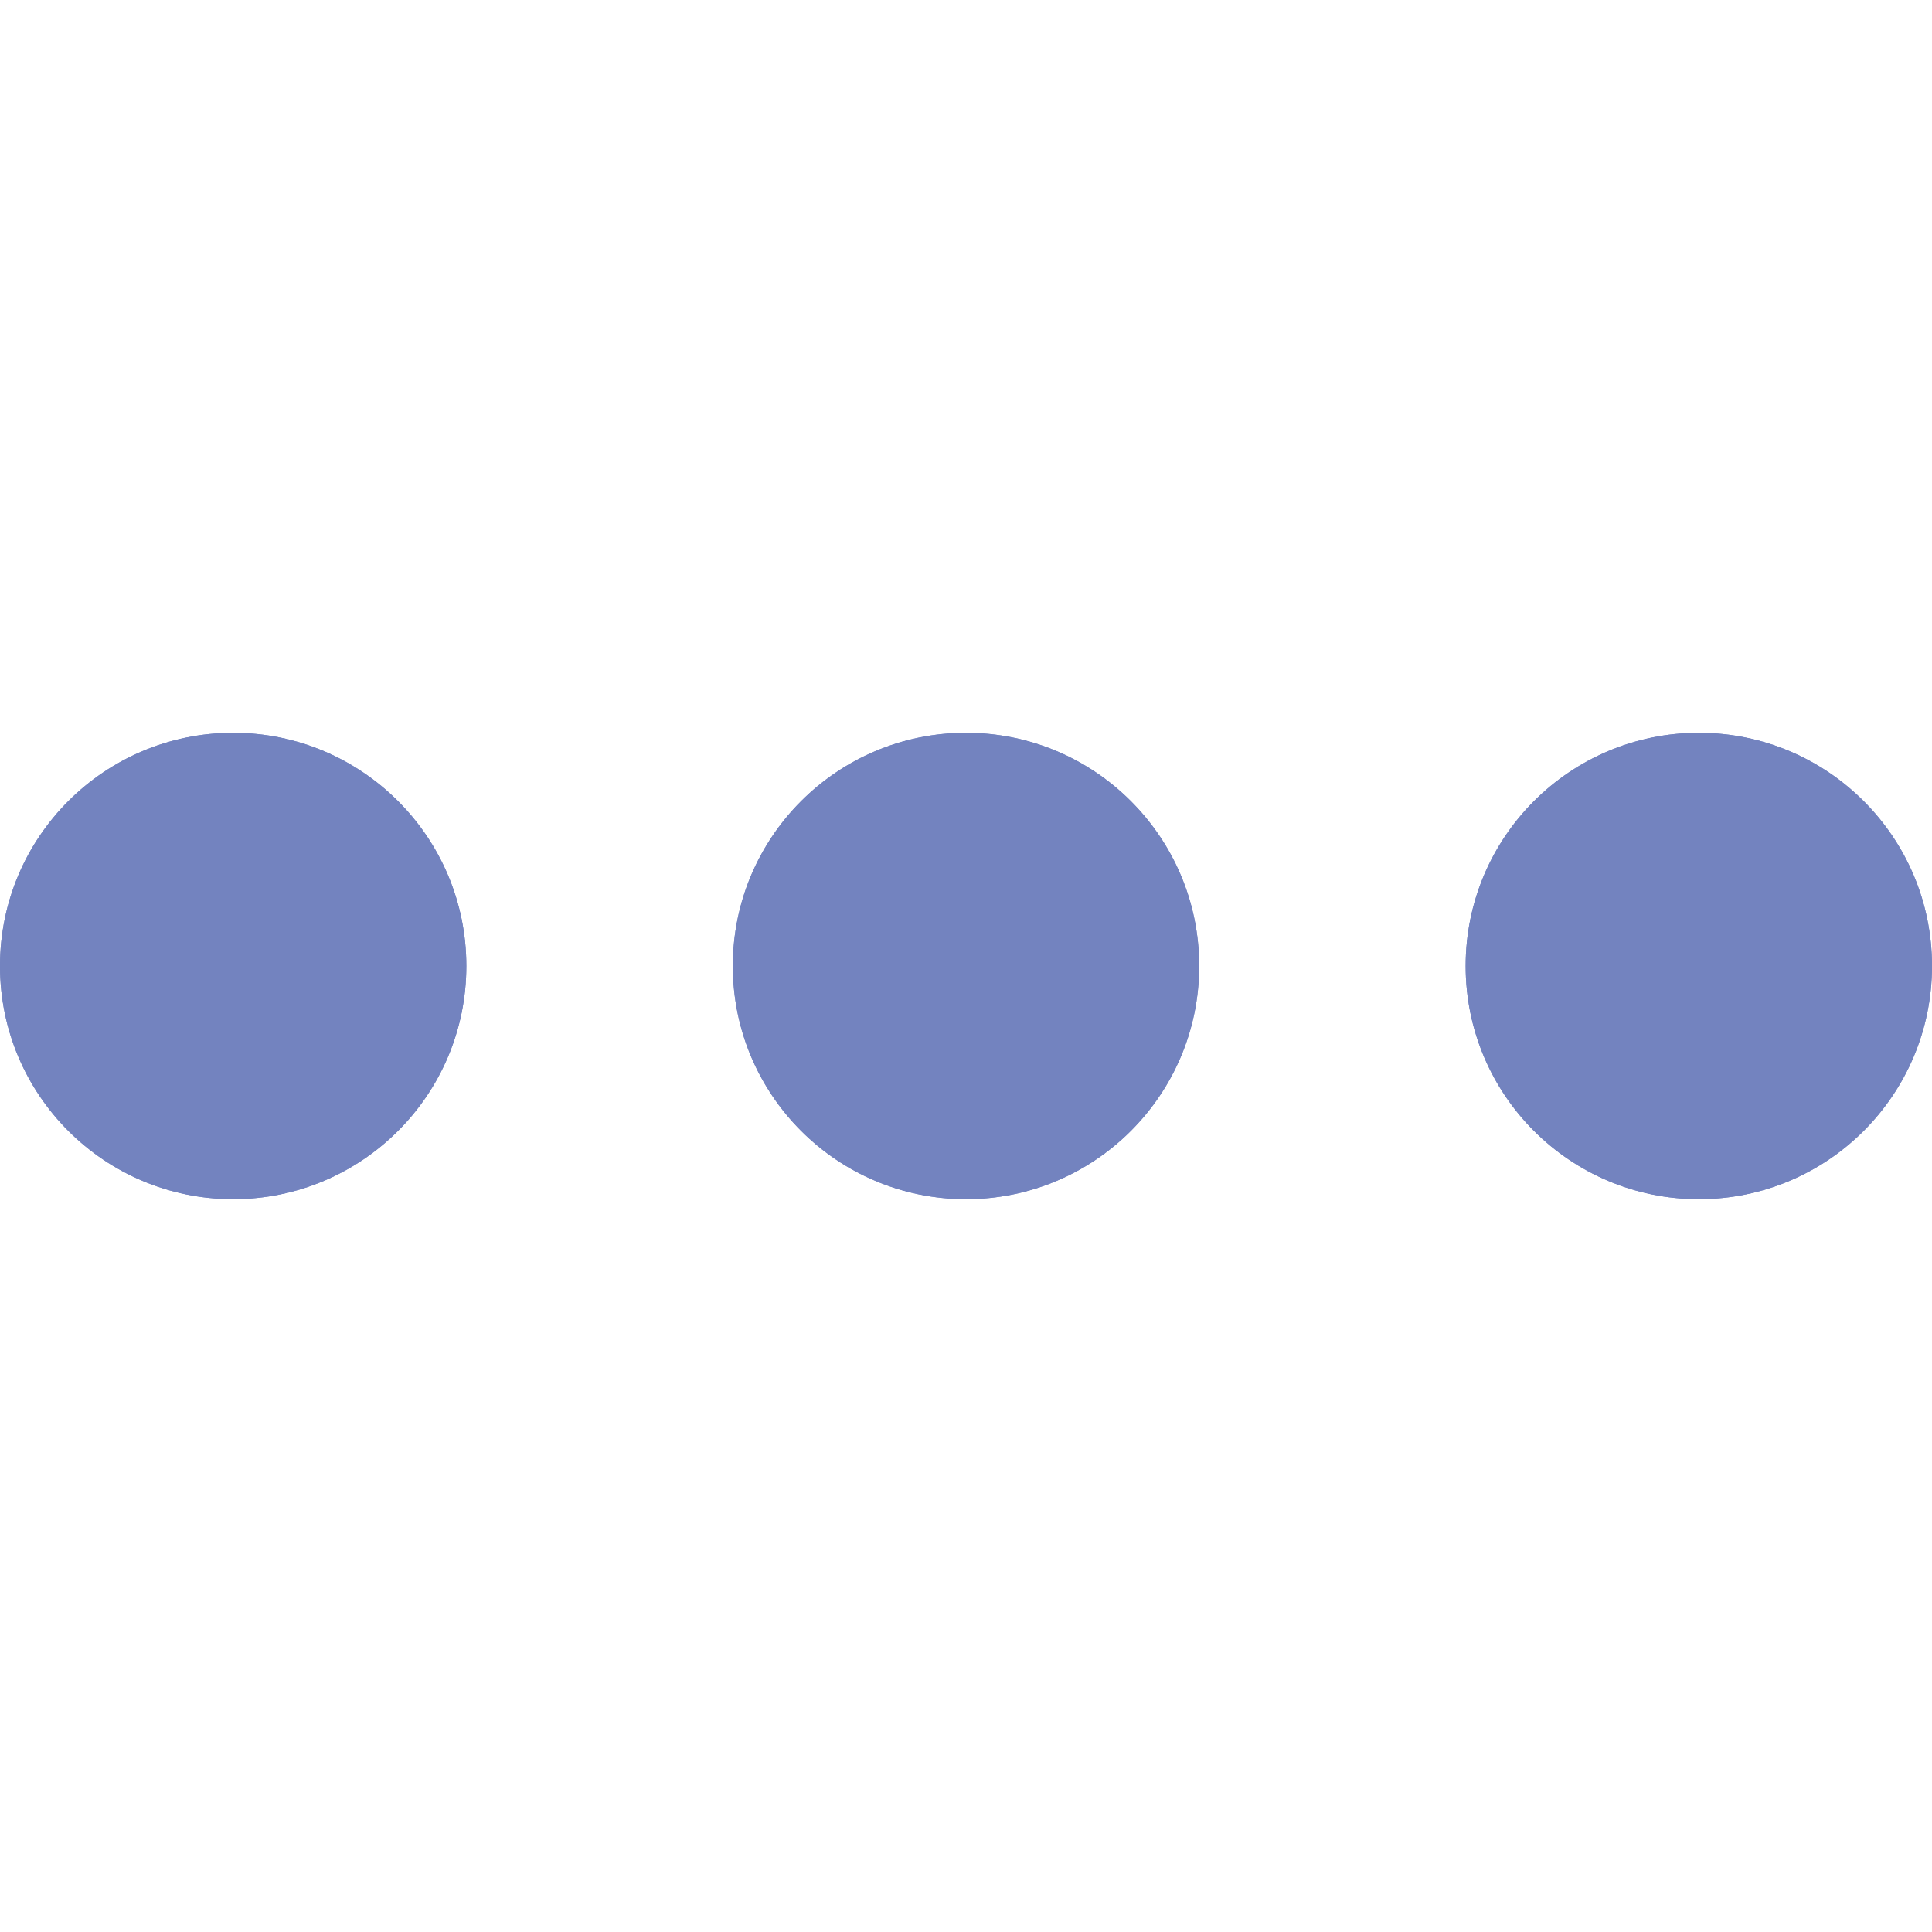
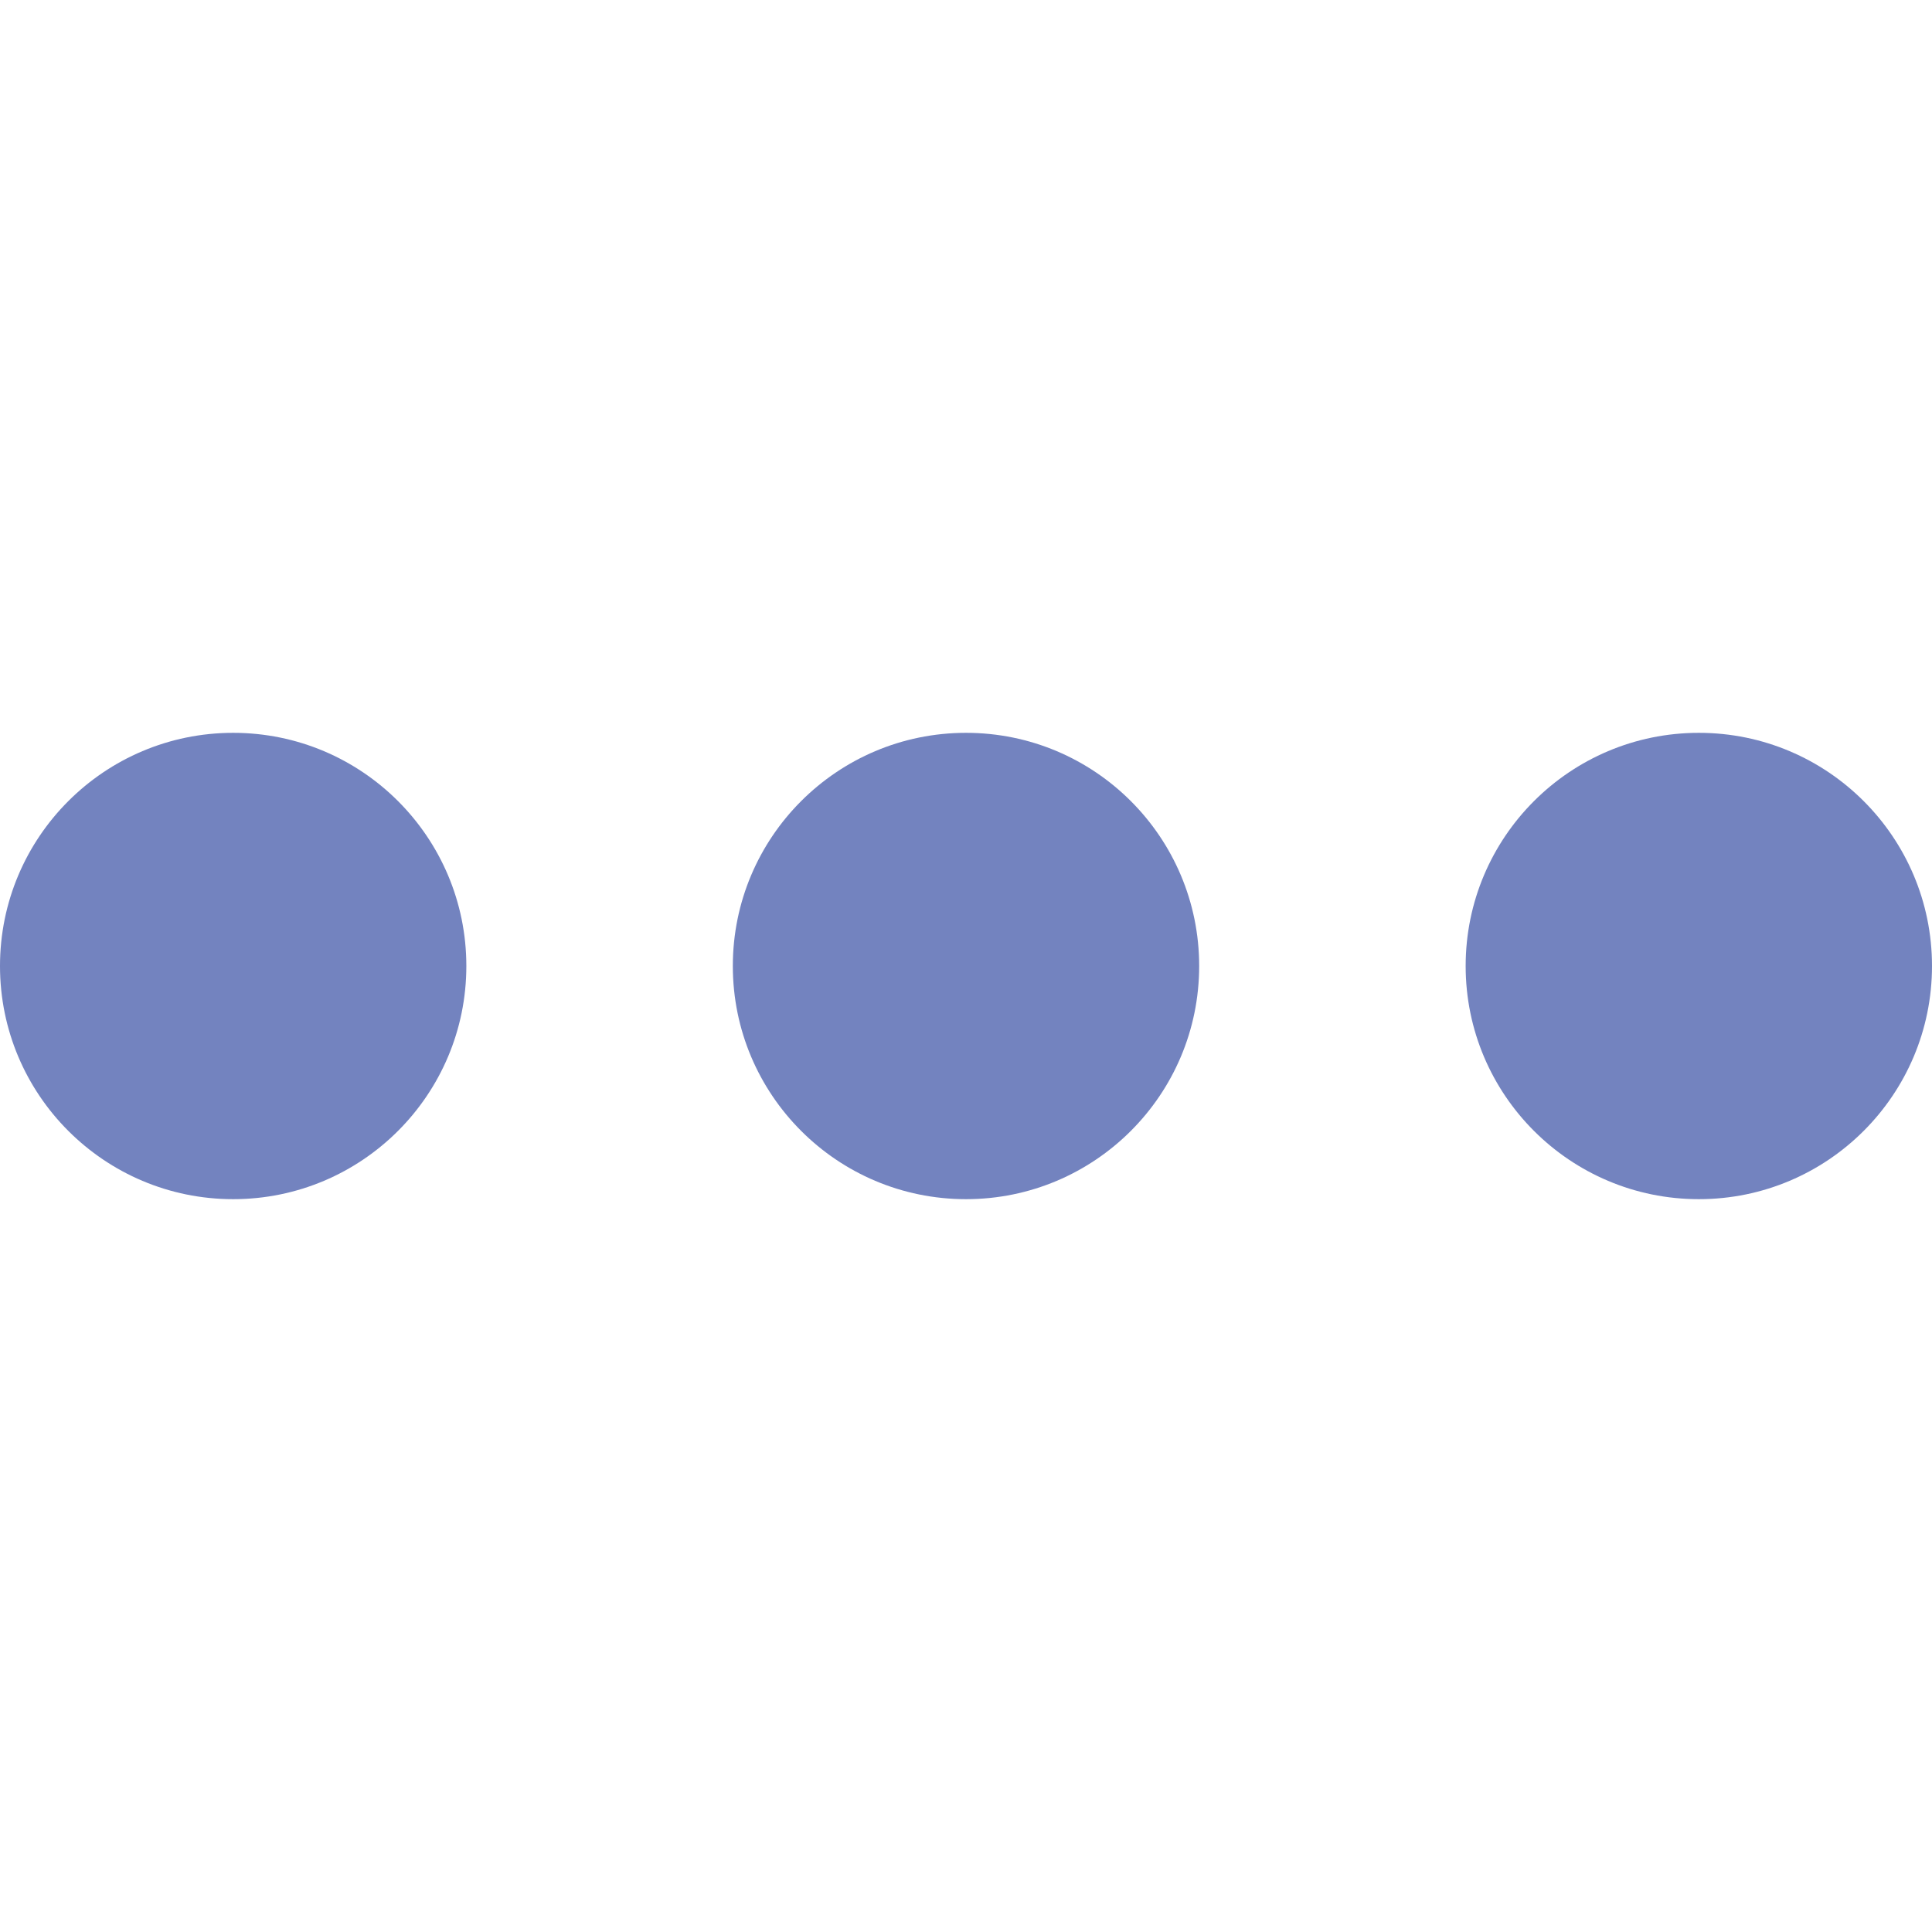
- <svg xmlns="http://www.w3.org/2000/svg" version="1.1" id="Capa_1" x="0px" y="0px" viewBox="0 0 58 58" style="enable-background:new 0 0 58 58;" xml:space="preserve">
+ <svg xmlns="http://www.w3.org/2000/svg" viewBox="0 0 58 58">
  <circle style="fill:#7383BF;" cx="7" cy="29" r="7" />
  <circle style="fill:#7383BF;" cx="51" cy="29" r="7" />
  <circle style="fill:#7383BF;" cx="29" cy="29" r="7" />
-   <circle style="fill:#7383BF;" cx="7" cy="29" r="7" />
-   <circle style="fill:#7383BF;" cx="51" cy="29" r="7" />
-   <circle style="fill:#7383BF;" cx="29" cy="29" r="7" />
-   <g>
- </g>
-   <g>
- </g>
-   <g>
- </g>
-   <g>
- </g>
-   <g>
- </g>
-   <g>
- </g>
-   <g>
- </g>
-   <g>
- </g>
-   <g>
- </g>
-   <g>
- </g>
-   <g>
- </g>
-   <g>
- </g>
-   <g>
- </g>
-   <g>
- </g>
-   <g>
- </g>
</svg>
